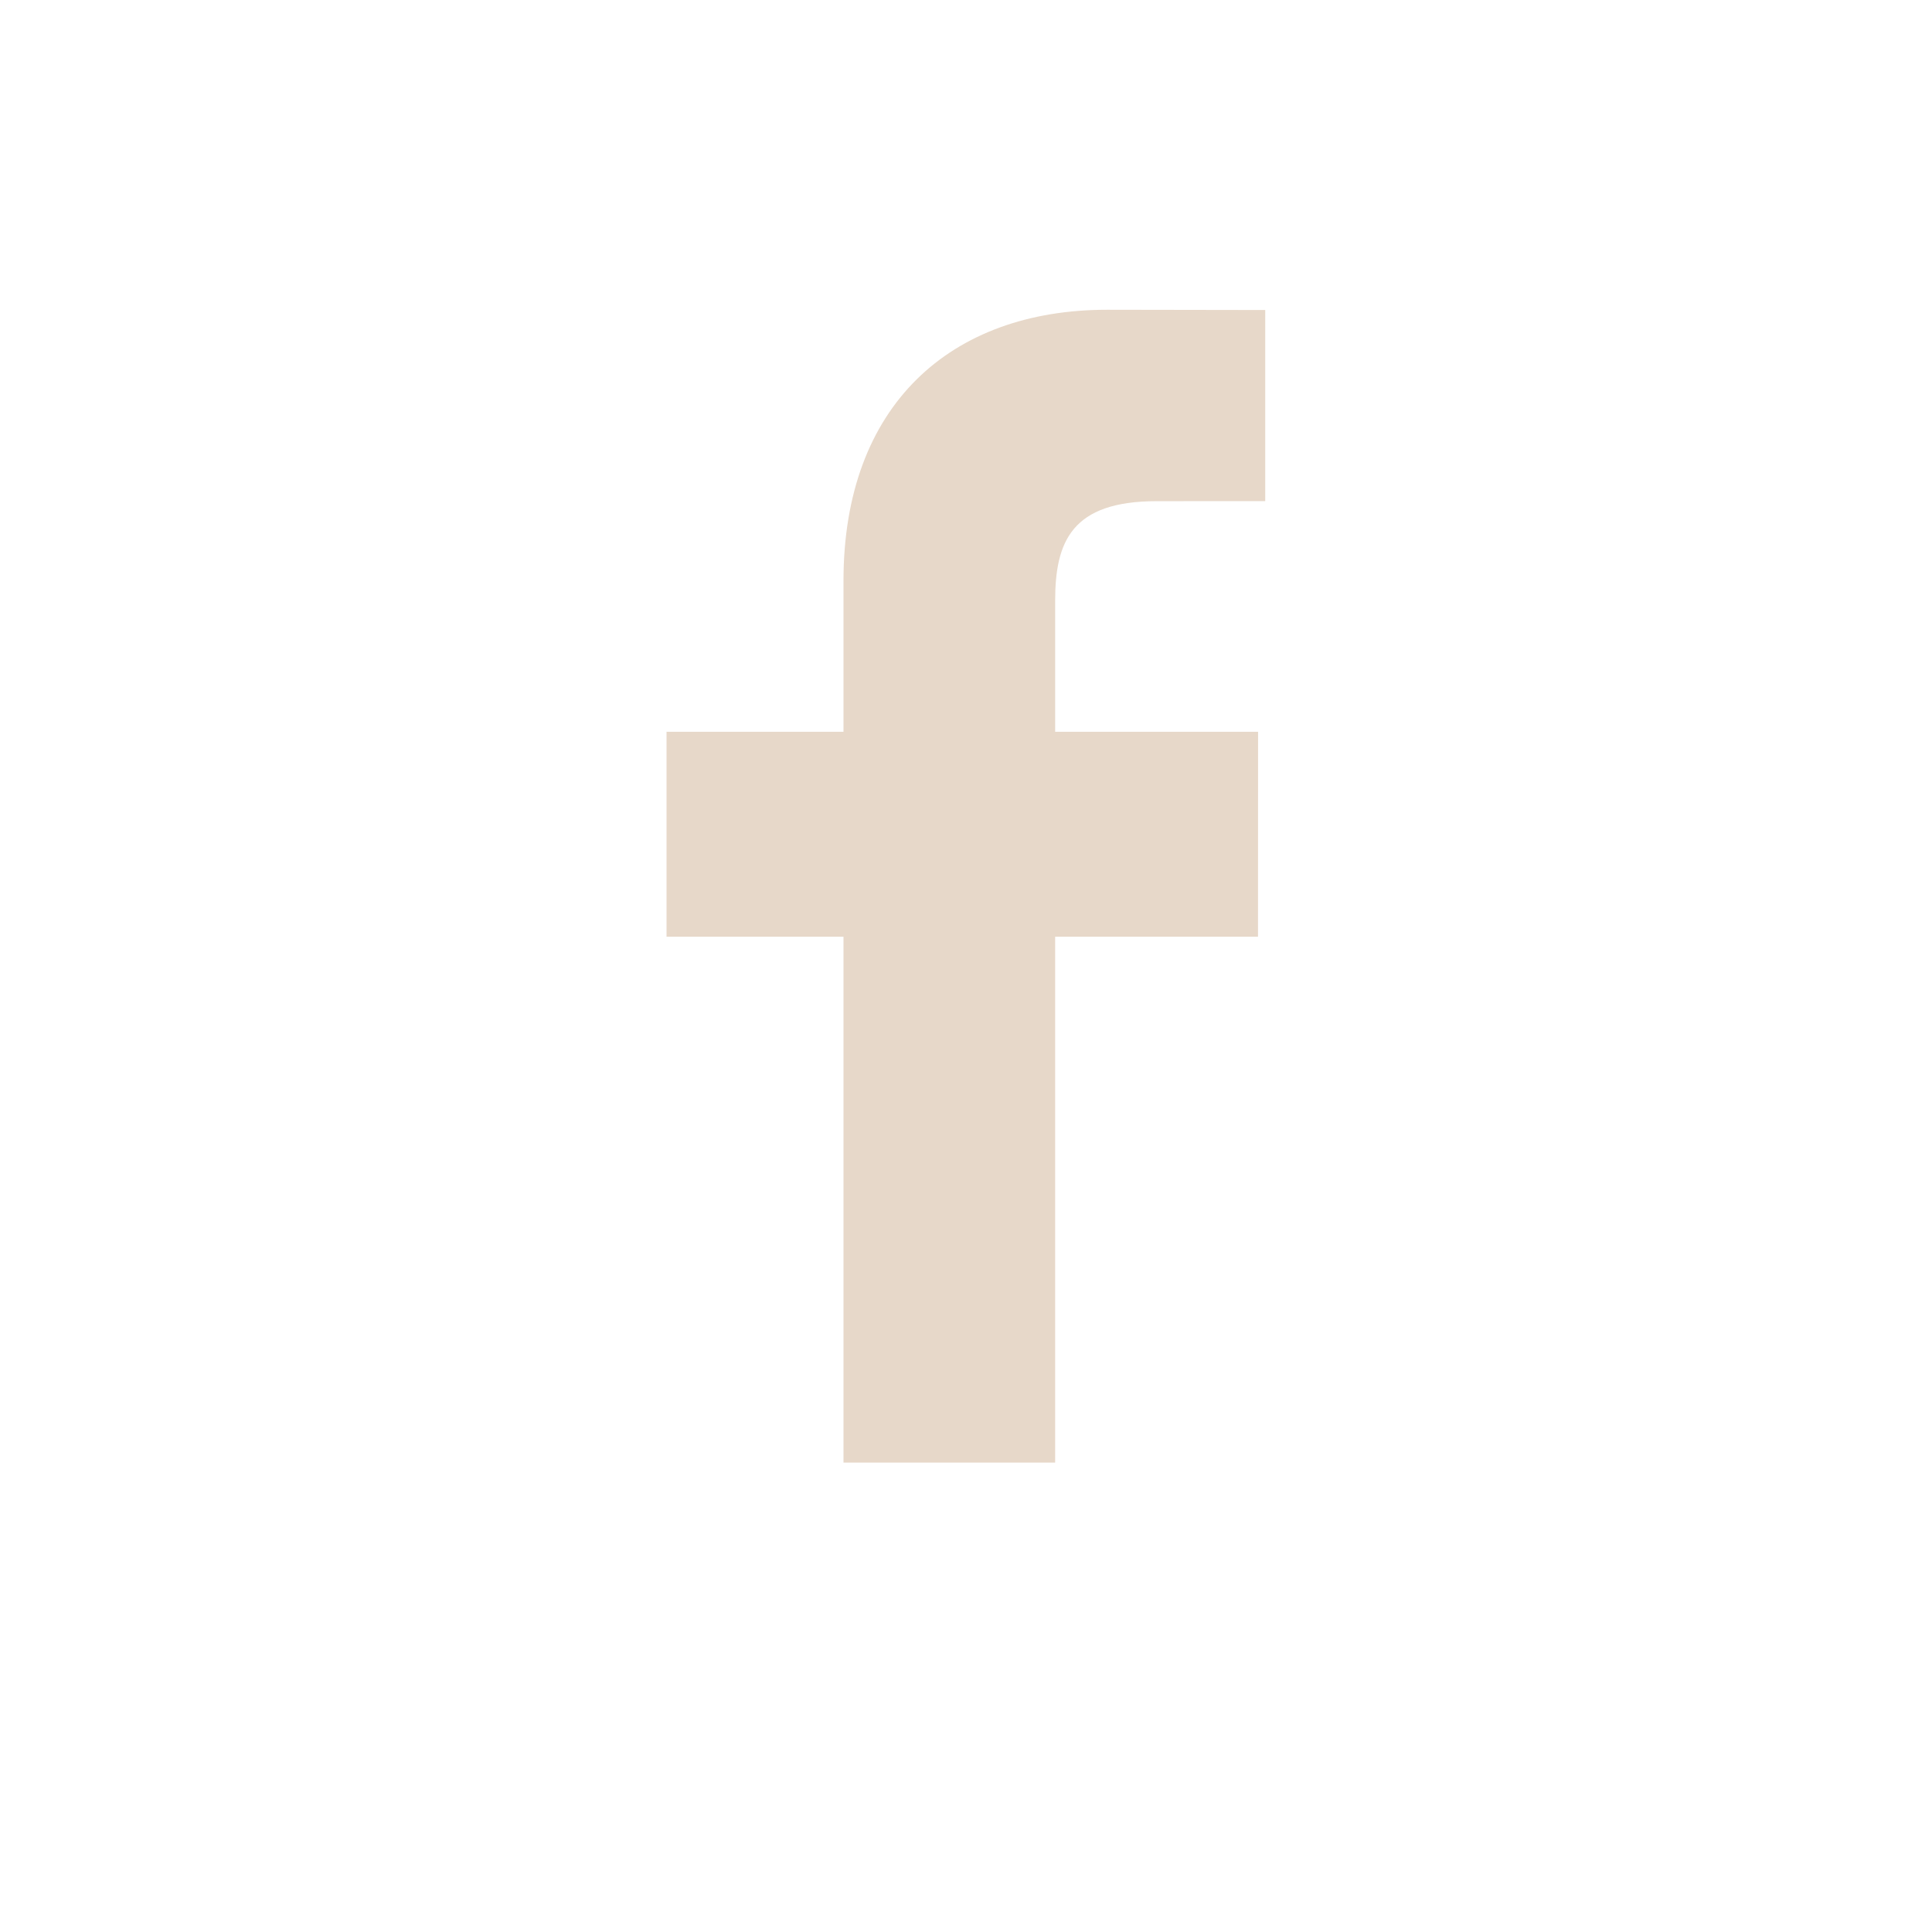
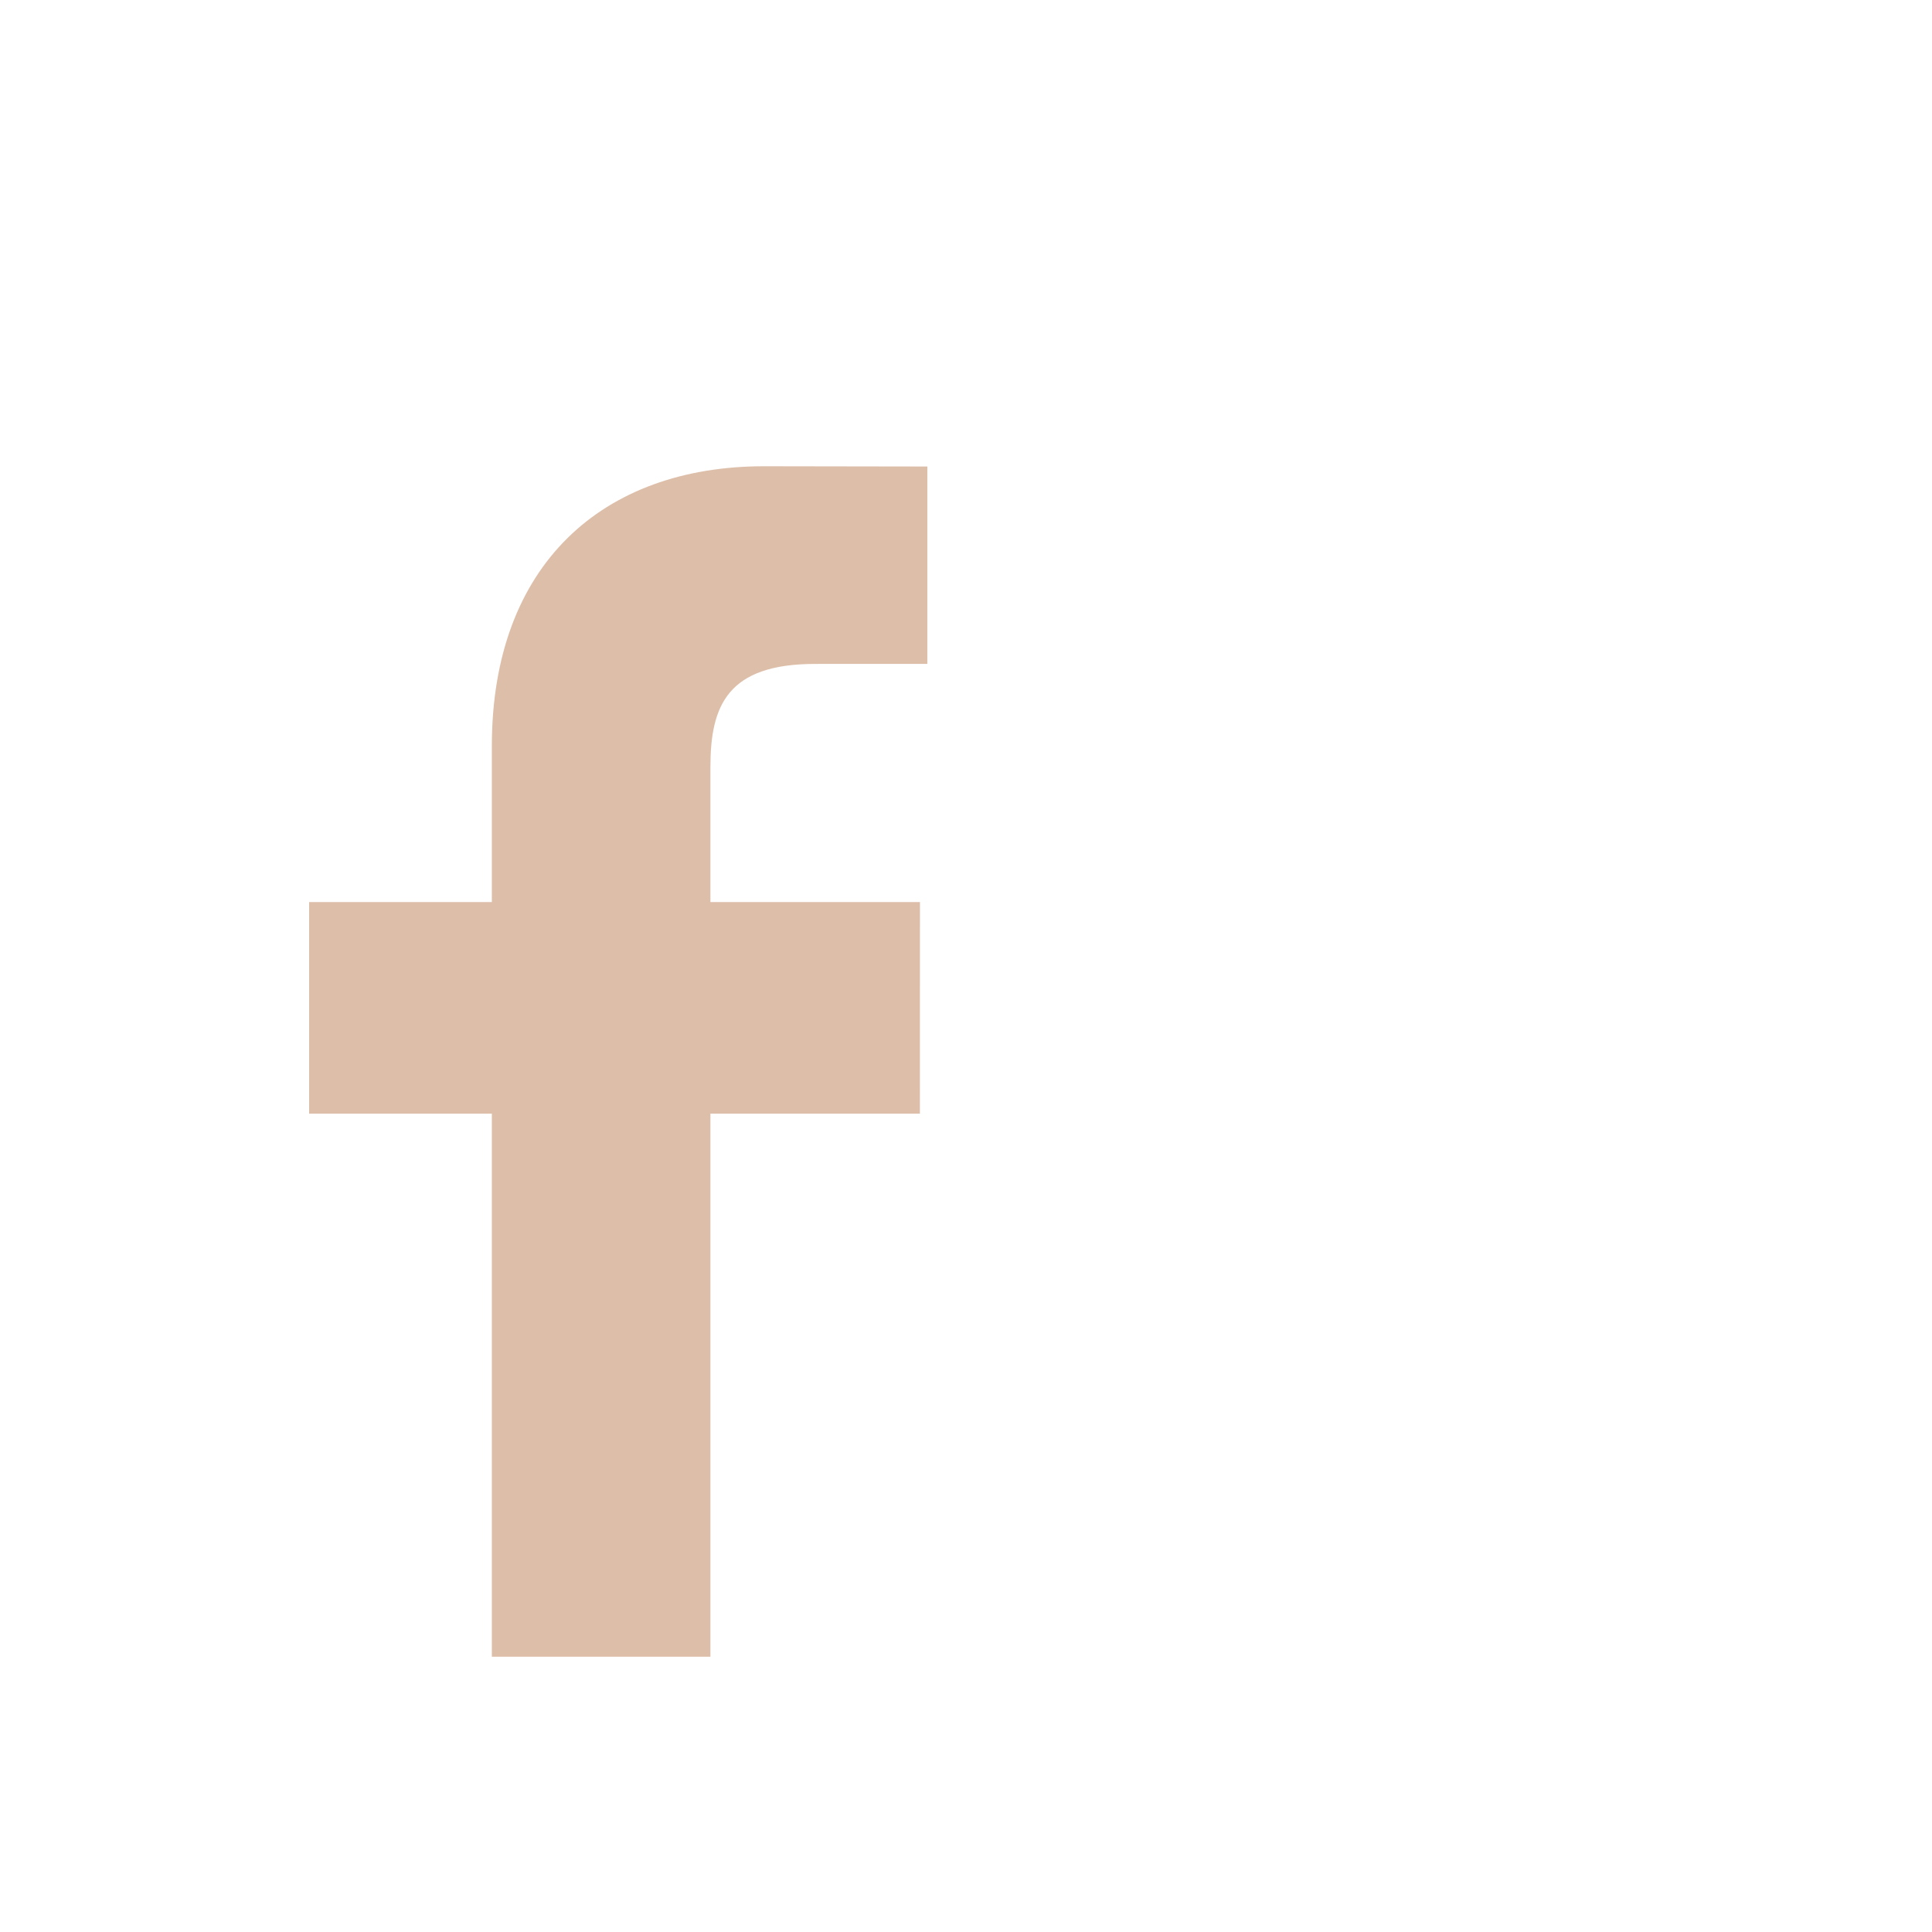
<svg xmlns="http://www.w3.org/2000/svg" width="1000" height="1000" viewBox="0 0 1000 1000">
-   <g id="Group_2" data-name="Group 2" transform="translate(389 -6323)">
-     <rect id="Rectangle_3" data-name="Rectangle 3" width="1000" height="1000" transform="translate(-389 6323)" fill="none" />
-     <path id="Path_105" data-name="Path 105" d="M333.007,99.05l-56.17.024c-44.04,0-52.566,20.927-52.566,51.642v67.722H329.305l-.037,106.076h-105v272.2H114.716v-272.2H23.127V218.439h91.589V140.222C114.716,49.439,170.168,0,251.159,0l81.854.131-.006,98.919Z" transform="translate(-67.127 6483.332)" fill="#e7d8c9" />
+   <g transform="translate(389 -6323)">
+     <rect width="1000" height="1000" transform="translate(-389 6323)" fill="none" />
+     <g transform="translate(-252.127 6564.332)">
+       <path d="M343.122,102.283l-58,.025c-45.478,0-54.282,21.61-54.282,53.328v69.932H339.3l-.038,109.538H230.837V616.187H117.706V335.106H23.127V225.569h94.579V144.8C117.706,51.053,174.967,0,258.6,0l84.525.135-.007,102.148Z" transform="translate(0)" fill="#ddbea9" />
+     </g>
  </g>
</svg>
